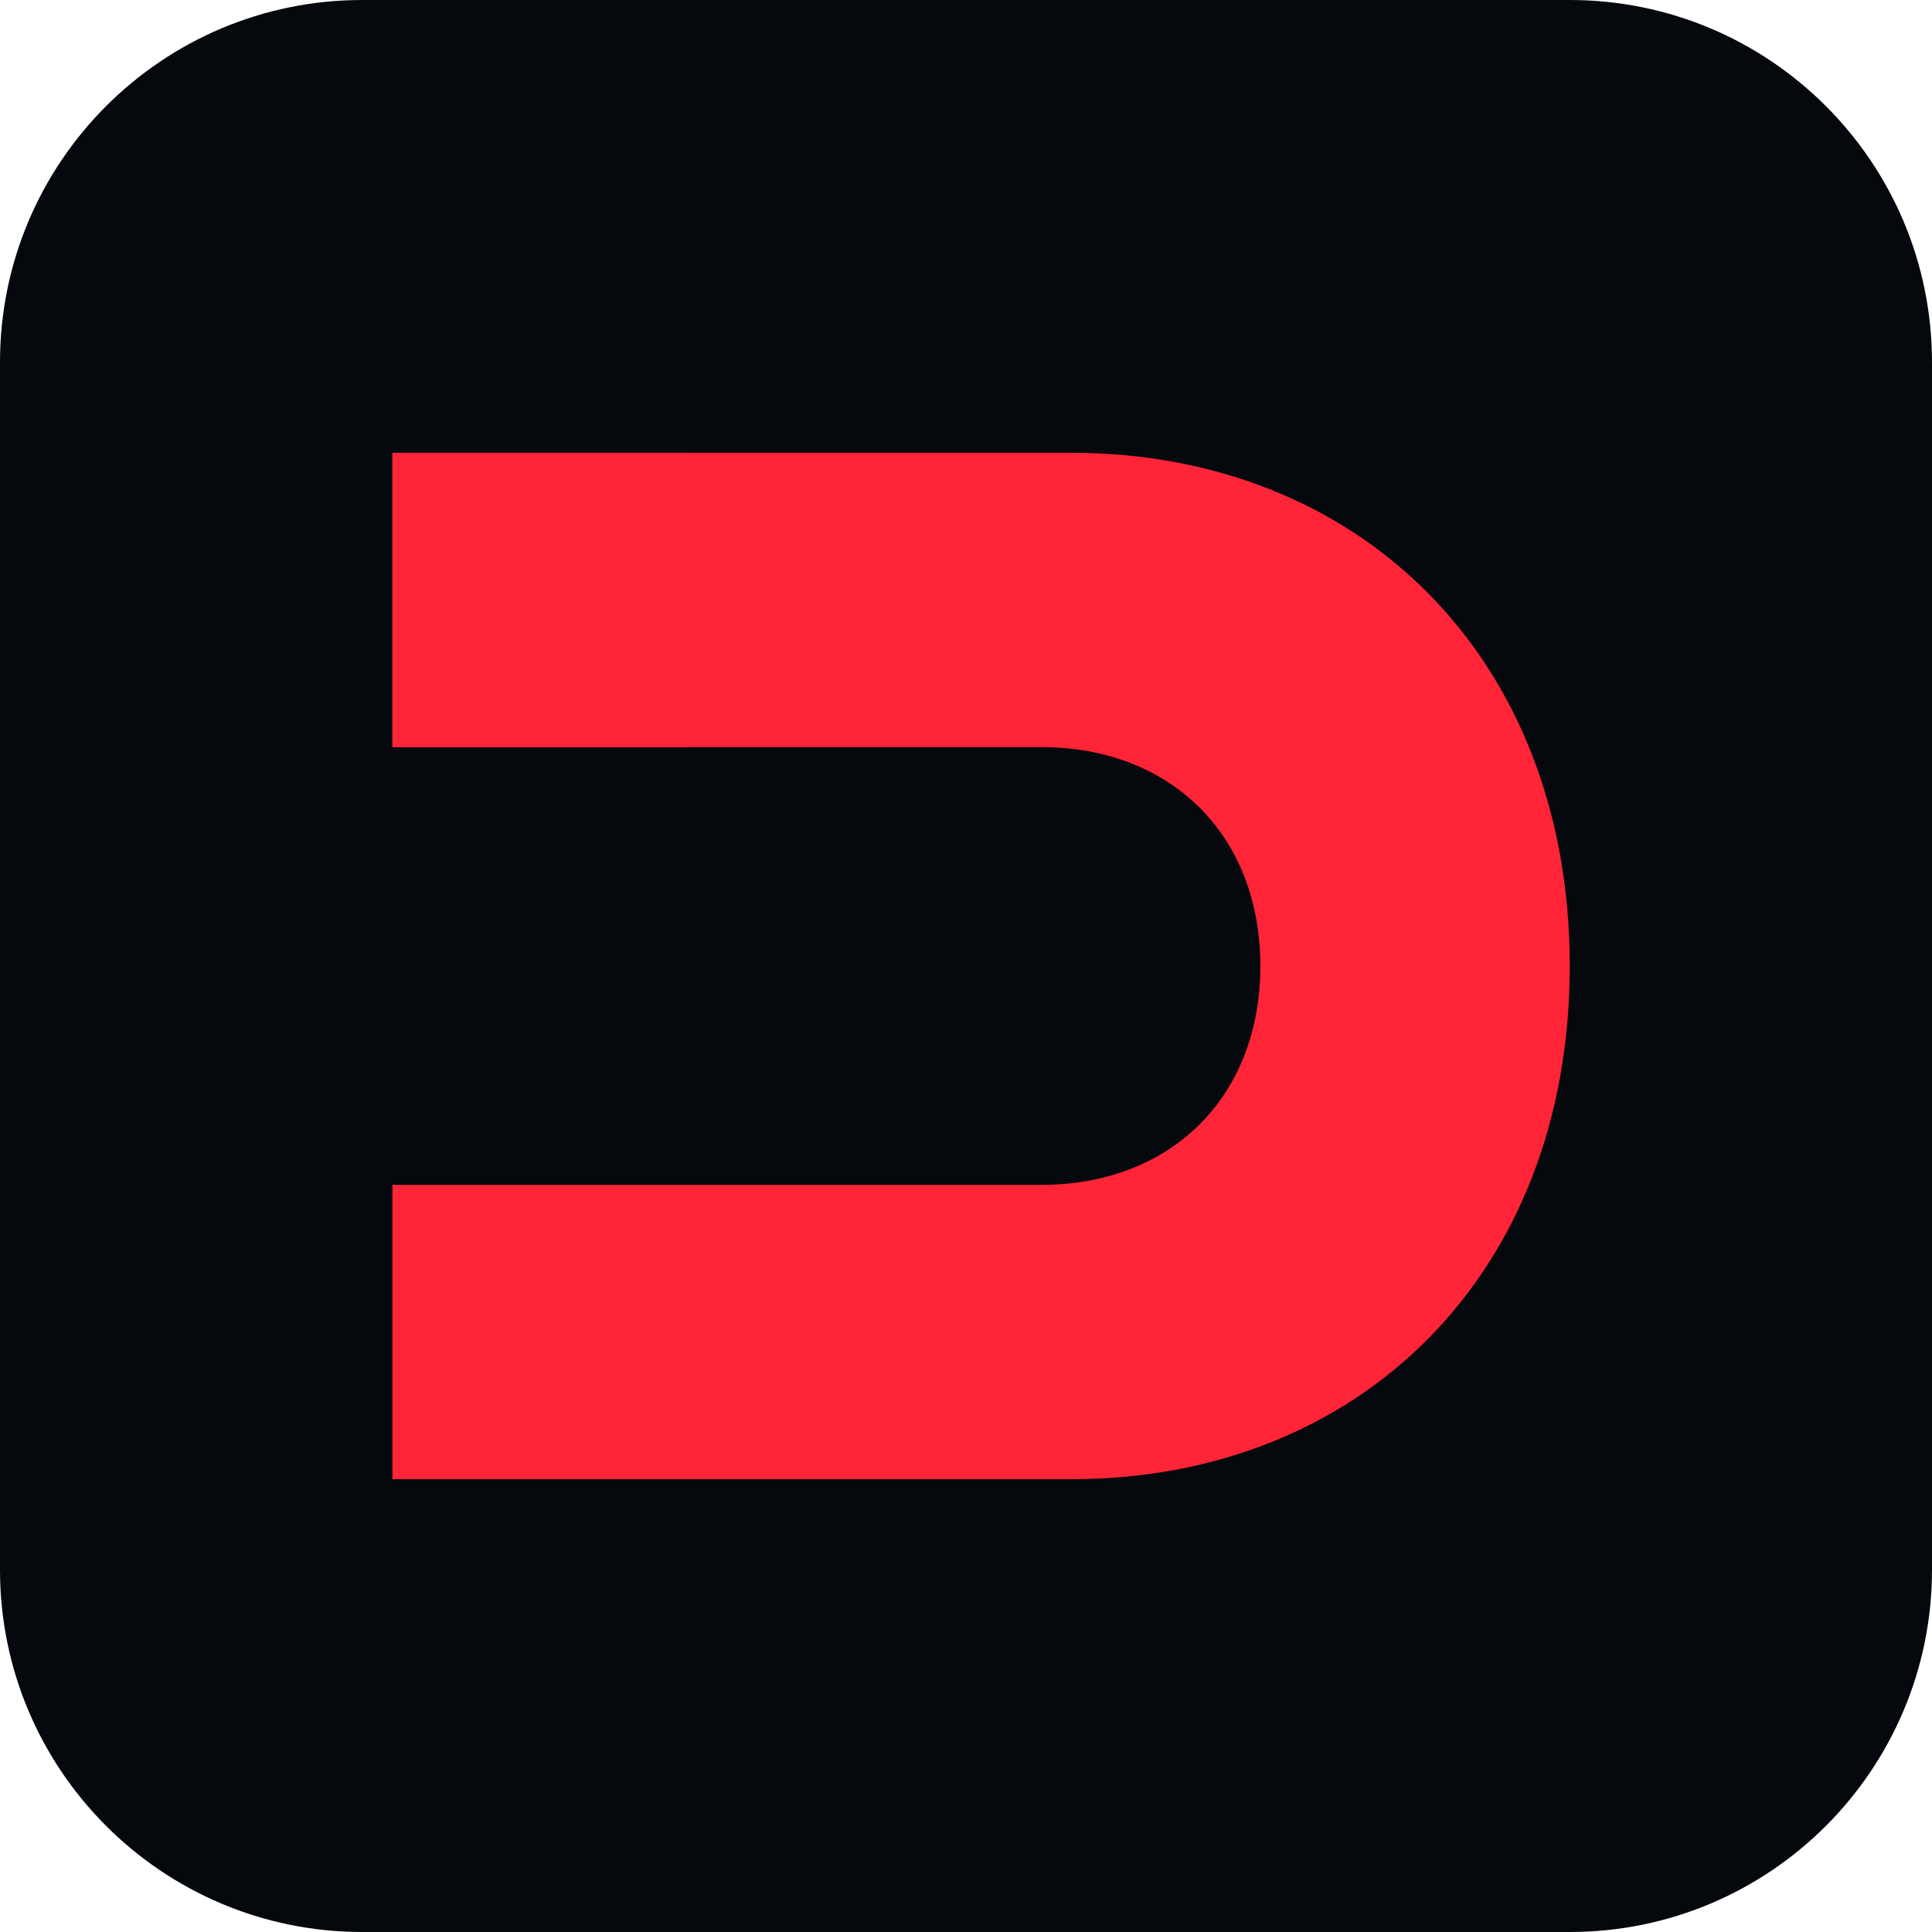
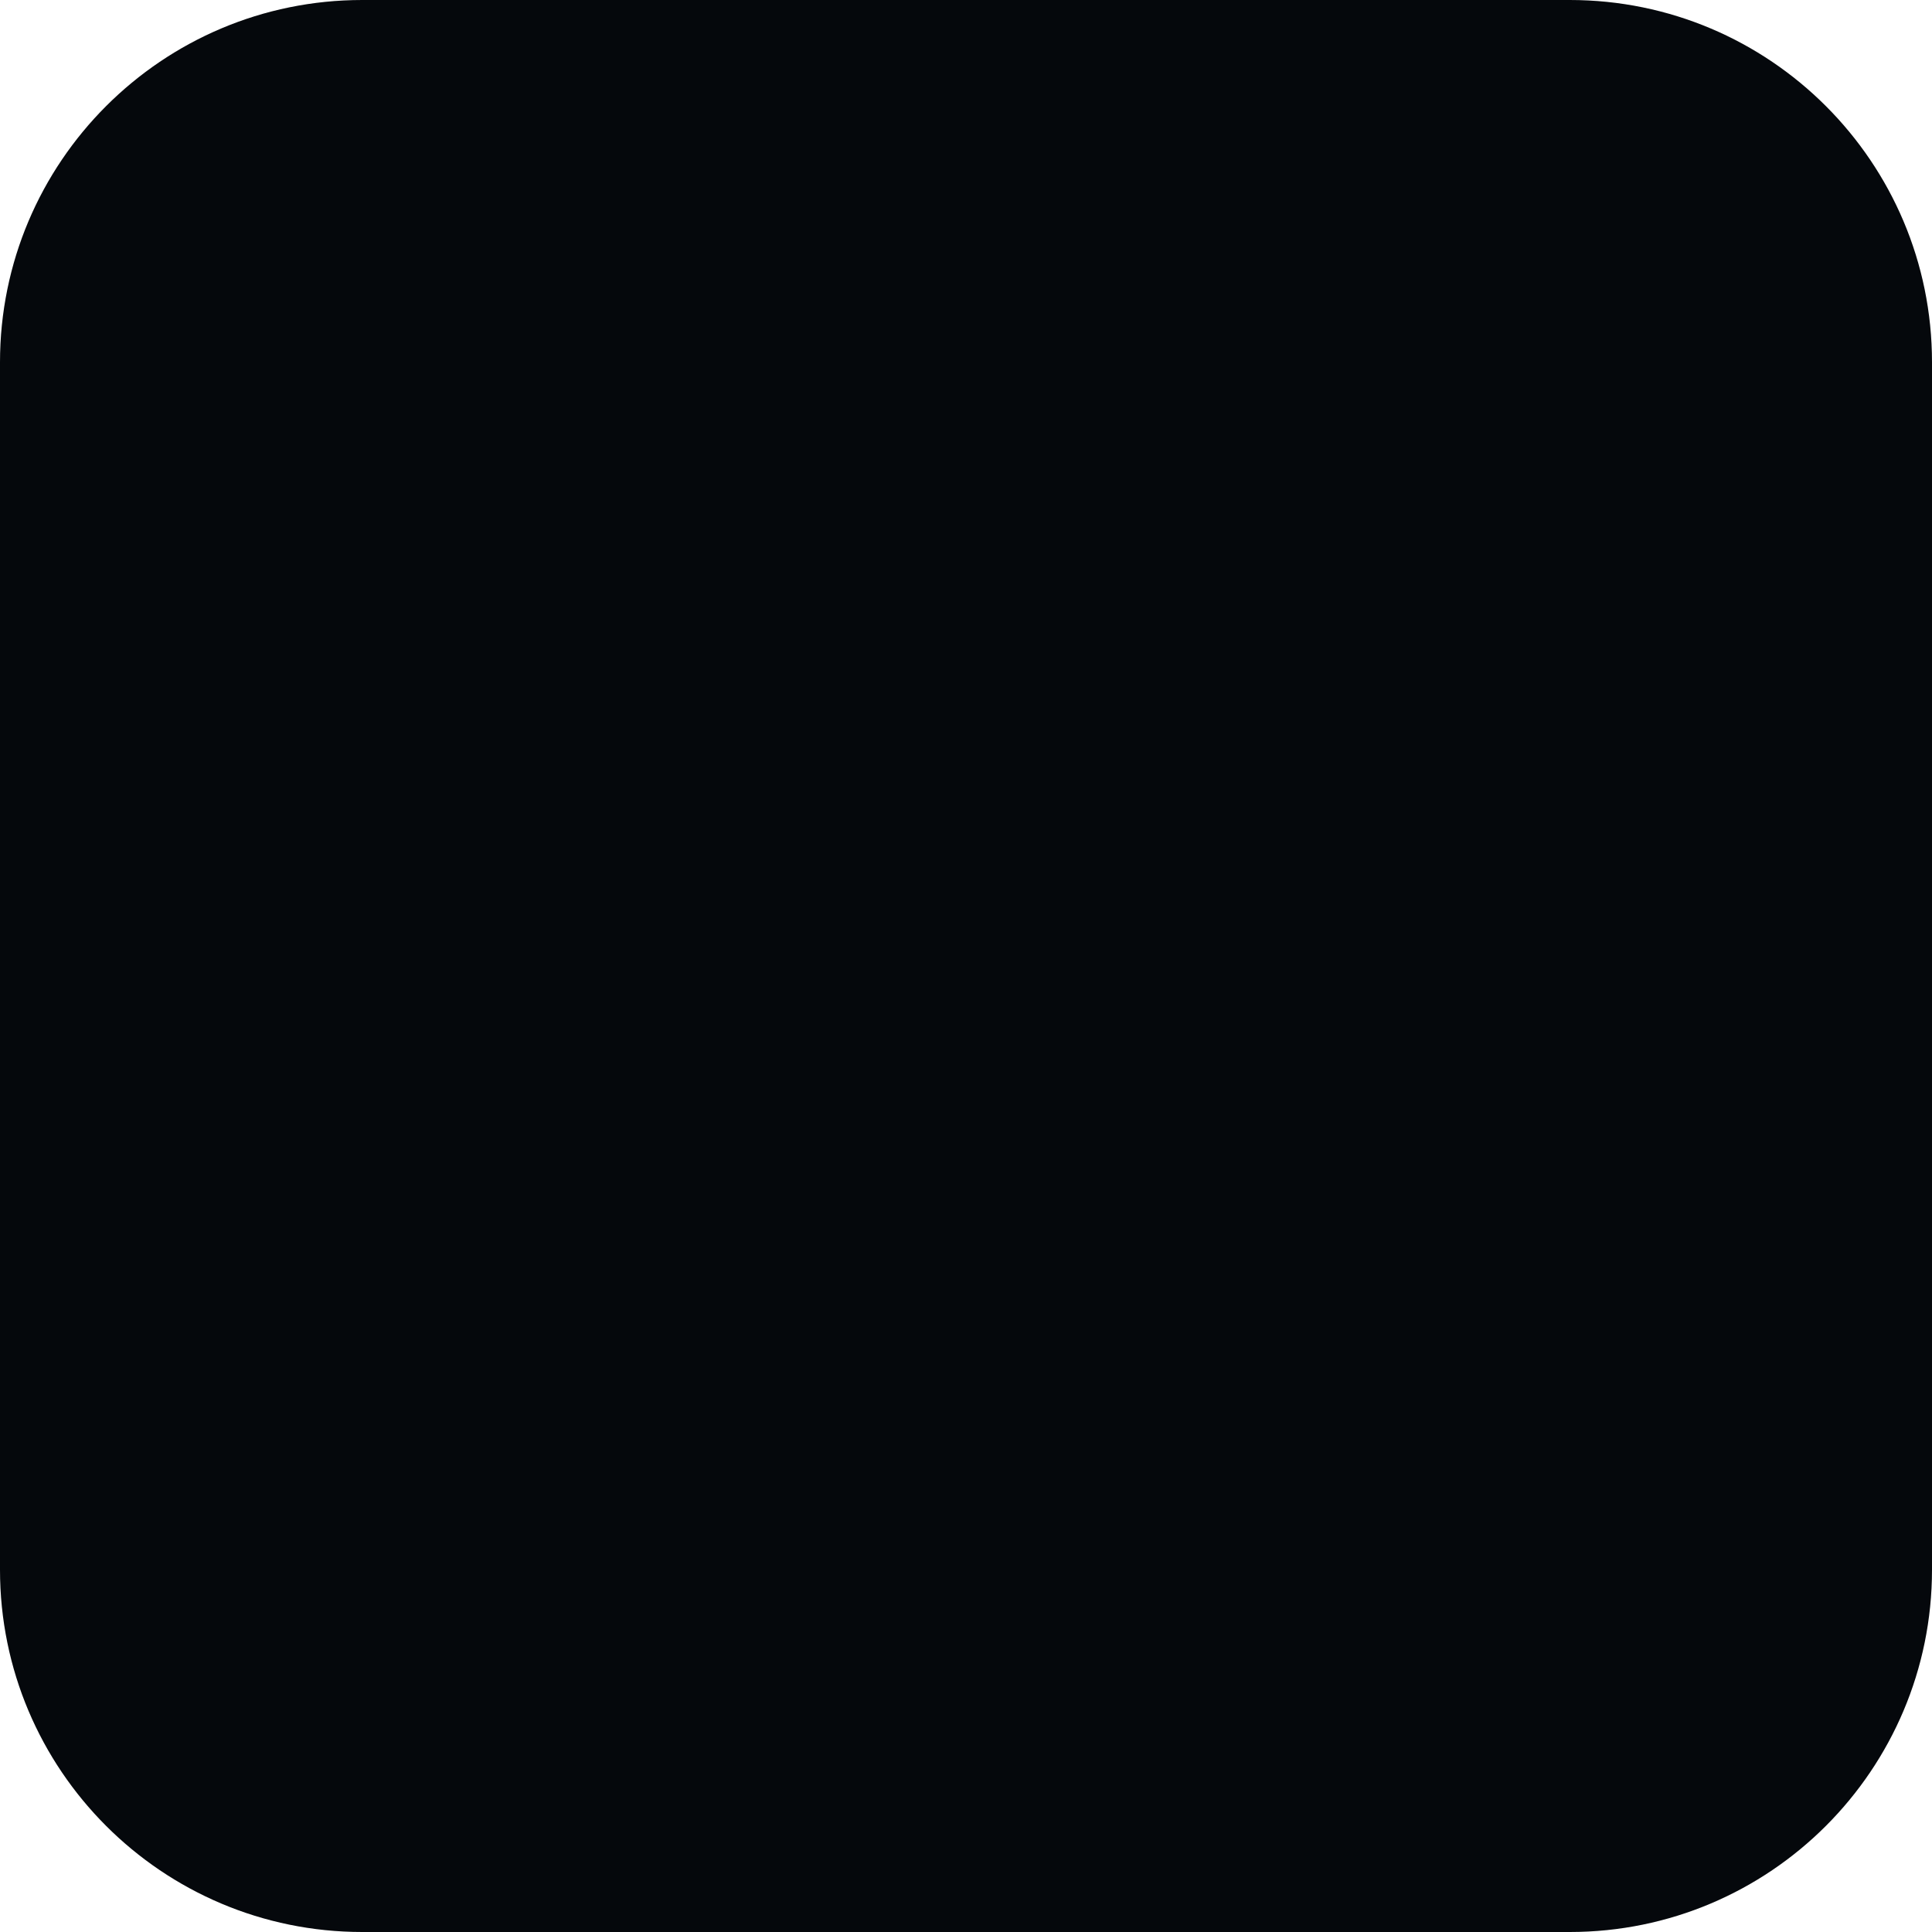
- <svg xmlns="http://www.w3.org/2000/svg" width="512" height="512" viewBox="0 0 512 512" fill="none">
-   <rect width="512" height="512" rx="96" fill="#05080C" />
-   <path d="M104 120H284C360 120 416 174 416 256C416 338 360 392 284 392H104V314H276C310 314 334 291 334 256C334 221 310 198 276 198H104V120Z" fill="#FF2438" />
-   <path d="M194 218H274C295 218 310 233 310 256C310 279 295 294 274 294H194V218Z" fill="#05080C" />
-   <path d="M104 120H182V198H104V120Z" fill="#FF2438" />
+ <svg xmlns="http://www.w3.org/2000/svg" id="Capa_1" version="1.1" viewBox="0 0 512 512">
+   <defs>
+     <style>
+       .st0 {
+         fill: #05080c;
+       }
+     </style>
+   </defs>
+   <rect class="st0" width="512" height="512" rx="96" ry="96" />
</svg>
